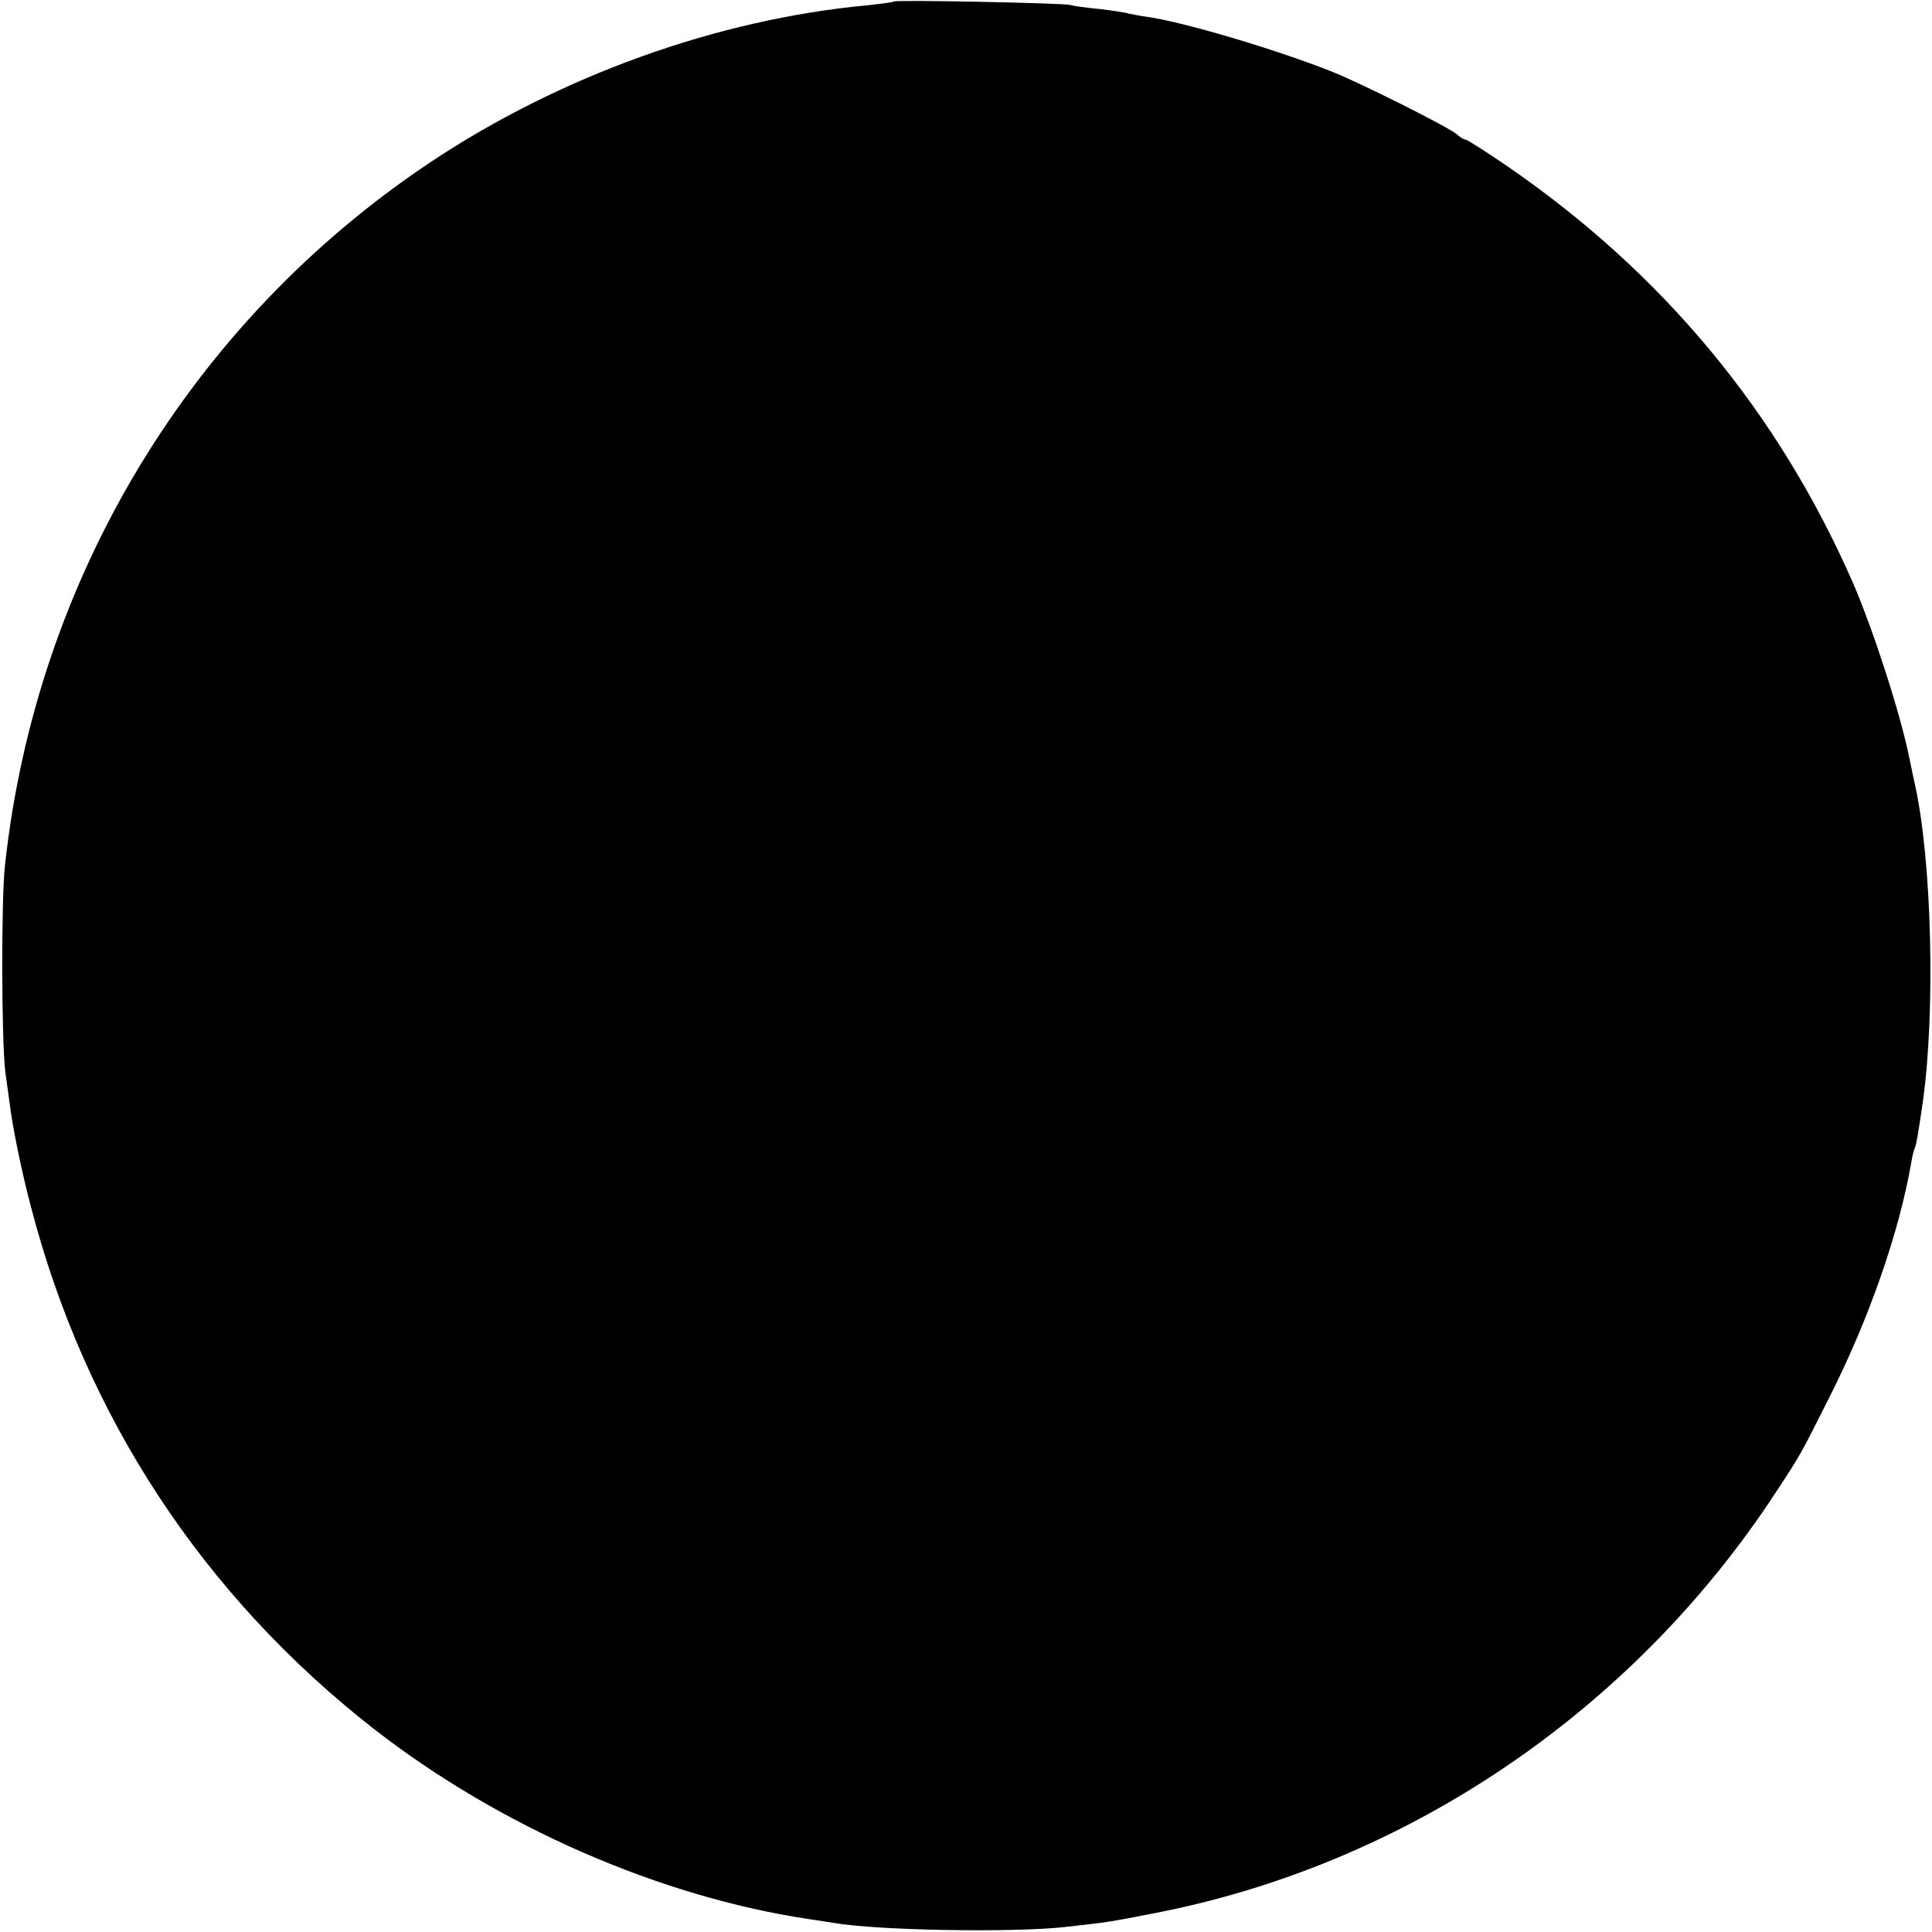
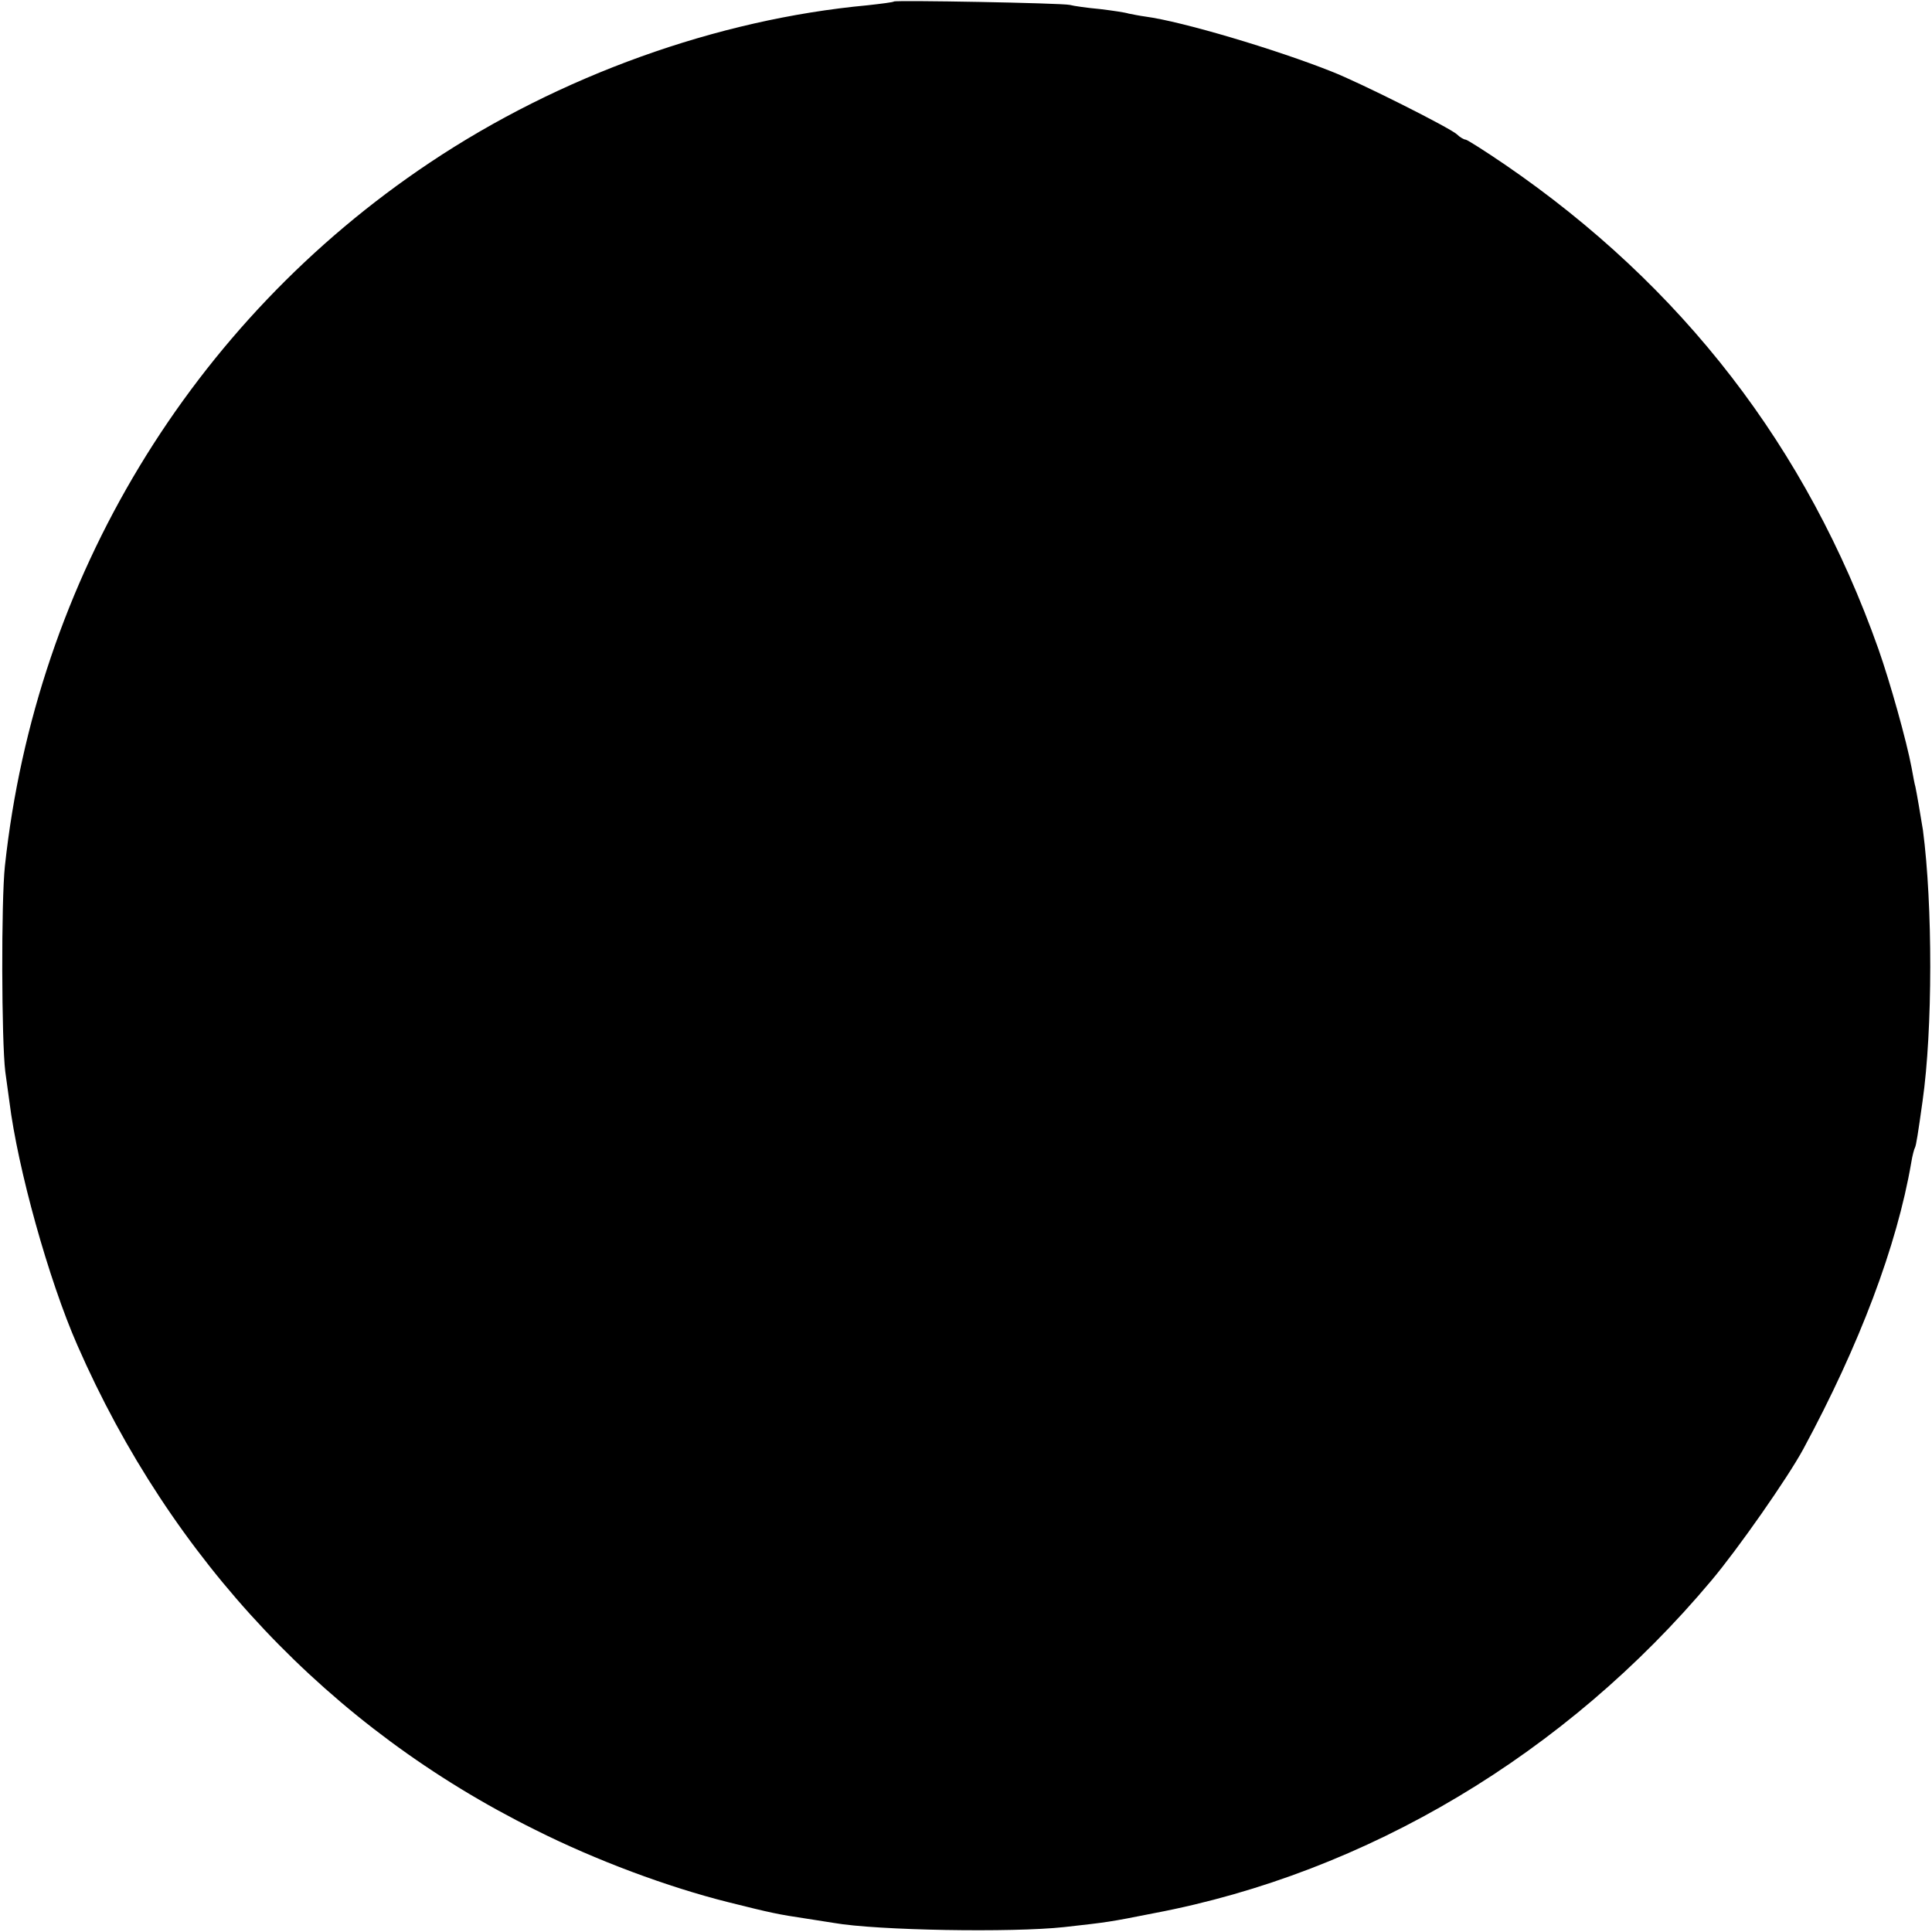
<svg xmlns="http://www.w3.org/2000/svg" version="1.0" width="512pt" height="512pt" viewBox="0 0 512 512" preserveAspectRatio="xMidYMid meet">
  <g transform="translate(0,512) scale(0.1,-0.1)" fill="#000000" stroke="none">
-     <path d="M2369 5116 c-2 -2 -34 -6 -70 -10 -399 -37 -817 -188 -1160 -417 -633 -423 -1044 -1103 -1126 -1864 -10 -93 -9 -463 1 -545 5 -36 10 -72 11 -80 8 -66 32 -184 57 -278 144 -555 456 -1030 909 -1384 333 -259 758 -445 1154 -504 22 -3 51 -8 65 -10 115 -20 472 -26 610 -11 116 13 118 13 235 36 669 128 1271 535 1651 1116 68 103 66 101 144 256 103 204 183 433 215 618 3 19 8 37 10 40 3 6 8 33 21 123 33 237 24 634 -21 838 -3 14 -10 46 -15 71 -23 115 -94 335 -148 461 -199 456 -507 827 -924 1112 -53 36 -100 66 -104 66 -4 0 -15 6 -23 14 -20 18 -257 137 -331 166 -148 59 -397 133 -494 146 -15 2 -35 6 -45 8 -9 3 -43 8 -76 12 -33 3 -69 8 -80 11 -23 5 -461 14 -466 9z" />
+     <path d="M2369 5116 c-2 -2 -34 -6 -70 -10 -399 -37 -816 -187 -1160 -417 -632 -422 -1044 -1103 -1126 -1864 -10 -93 -9 -463 1 -545 5 -36 10 -72 11 -80 22 -177 104 -472 180 -645 249 -569 670 -1015 1213 -1284 161 -81 352 -152 512 -192 116 -29 130 -32 210 -44 25 -4 56 -9 70 -11 114 -20 472 -26 610 -11 116 13 118 13 239 37 564 107 1091 422 1476 881 70 83 203 273 244 349 149 276 248 538 286 759 3 19 8 37 10 40 3 6 8 37 20 123 27 189 27 520 1 718 -5 31 -17 102 -20 115 -2 6 -6 28 -10 50 -13 70 -57 227 -88 315 -189 534 -520 962 -990 1284 -53 36 -100 66 -104 66 -4 0 -15 6 -23 14 -20 18 -257 137 -331 166 -148 59 -397 133 -494 146 -15 2 -35 6 -45 8 -9 3 -43 8 -76 12 -33 3 -69 8 -80 11 -23 5 -461 13 -466 9z" />
  </g>
</svg>
